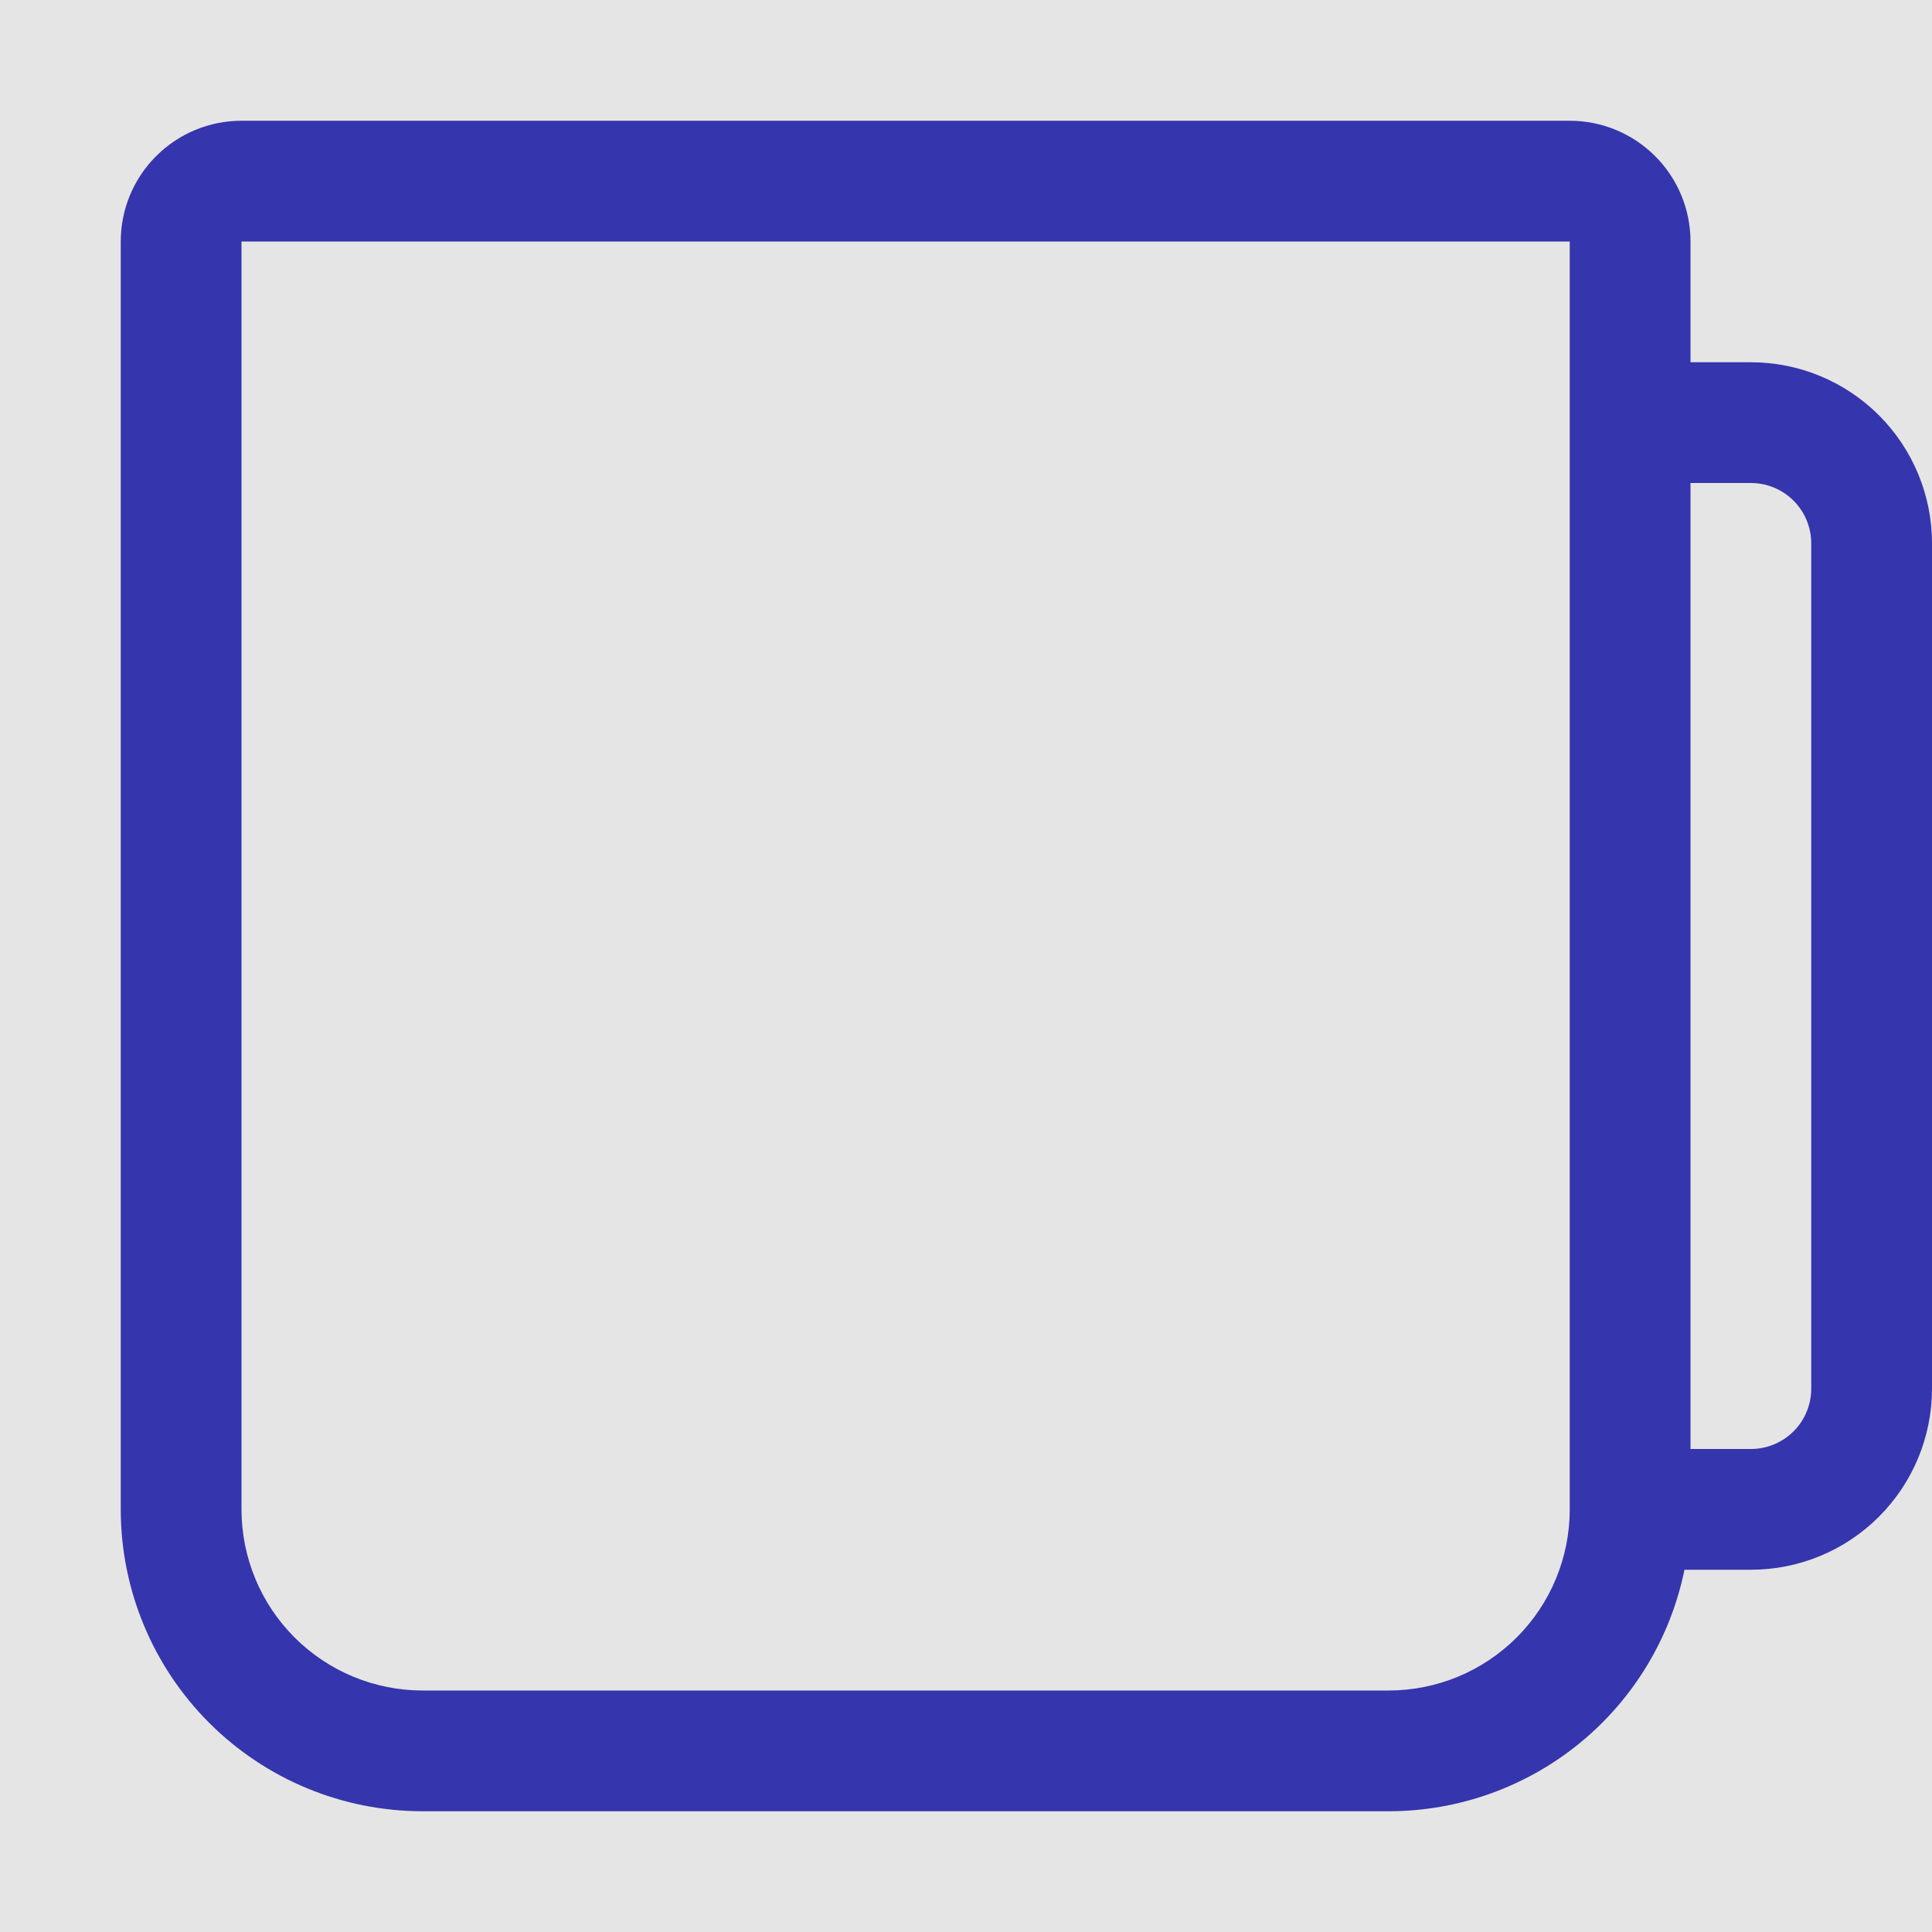
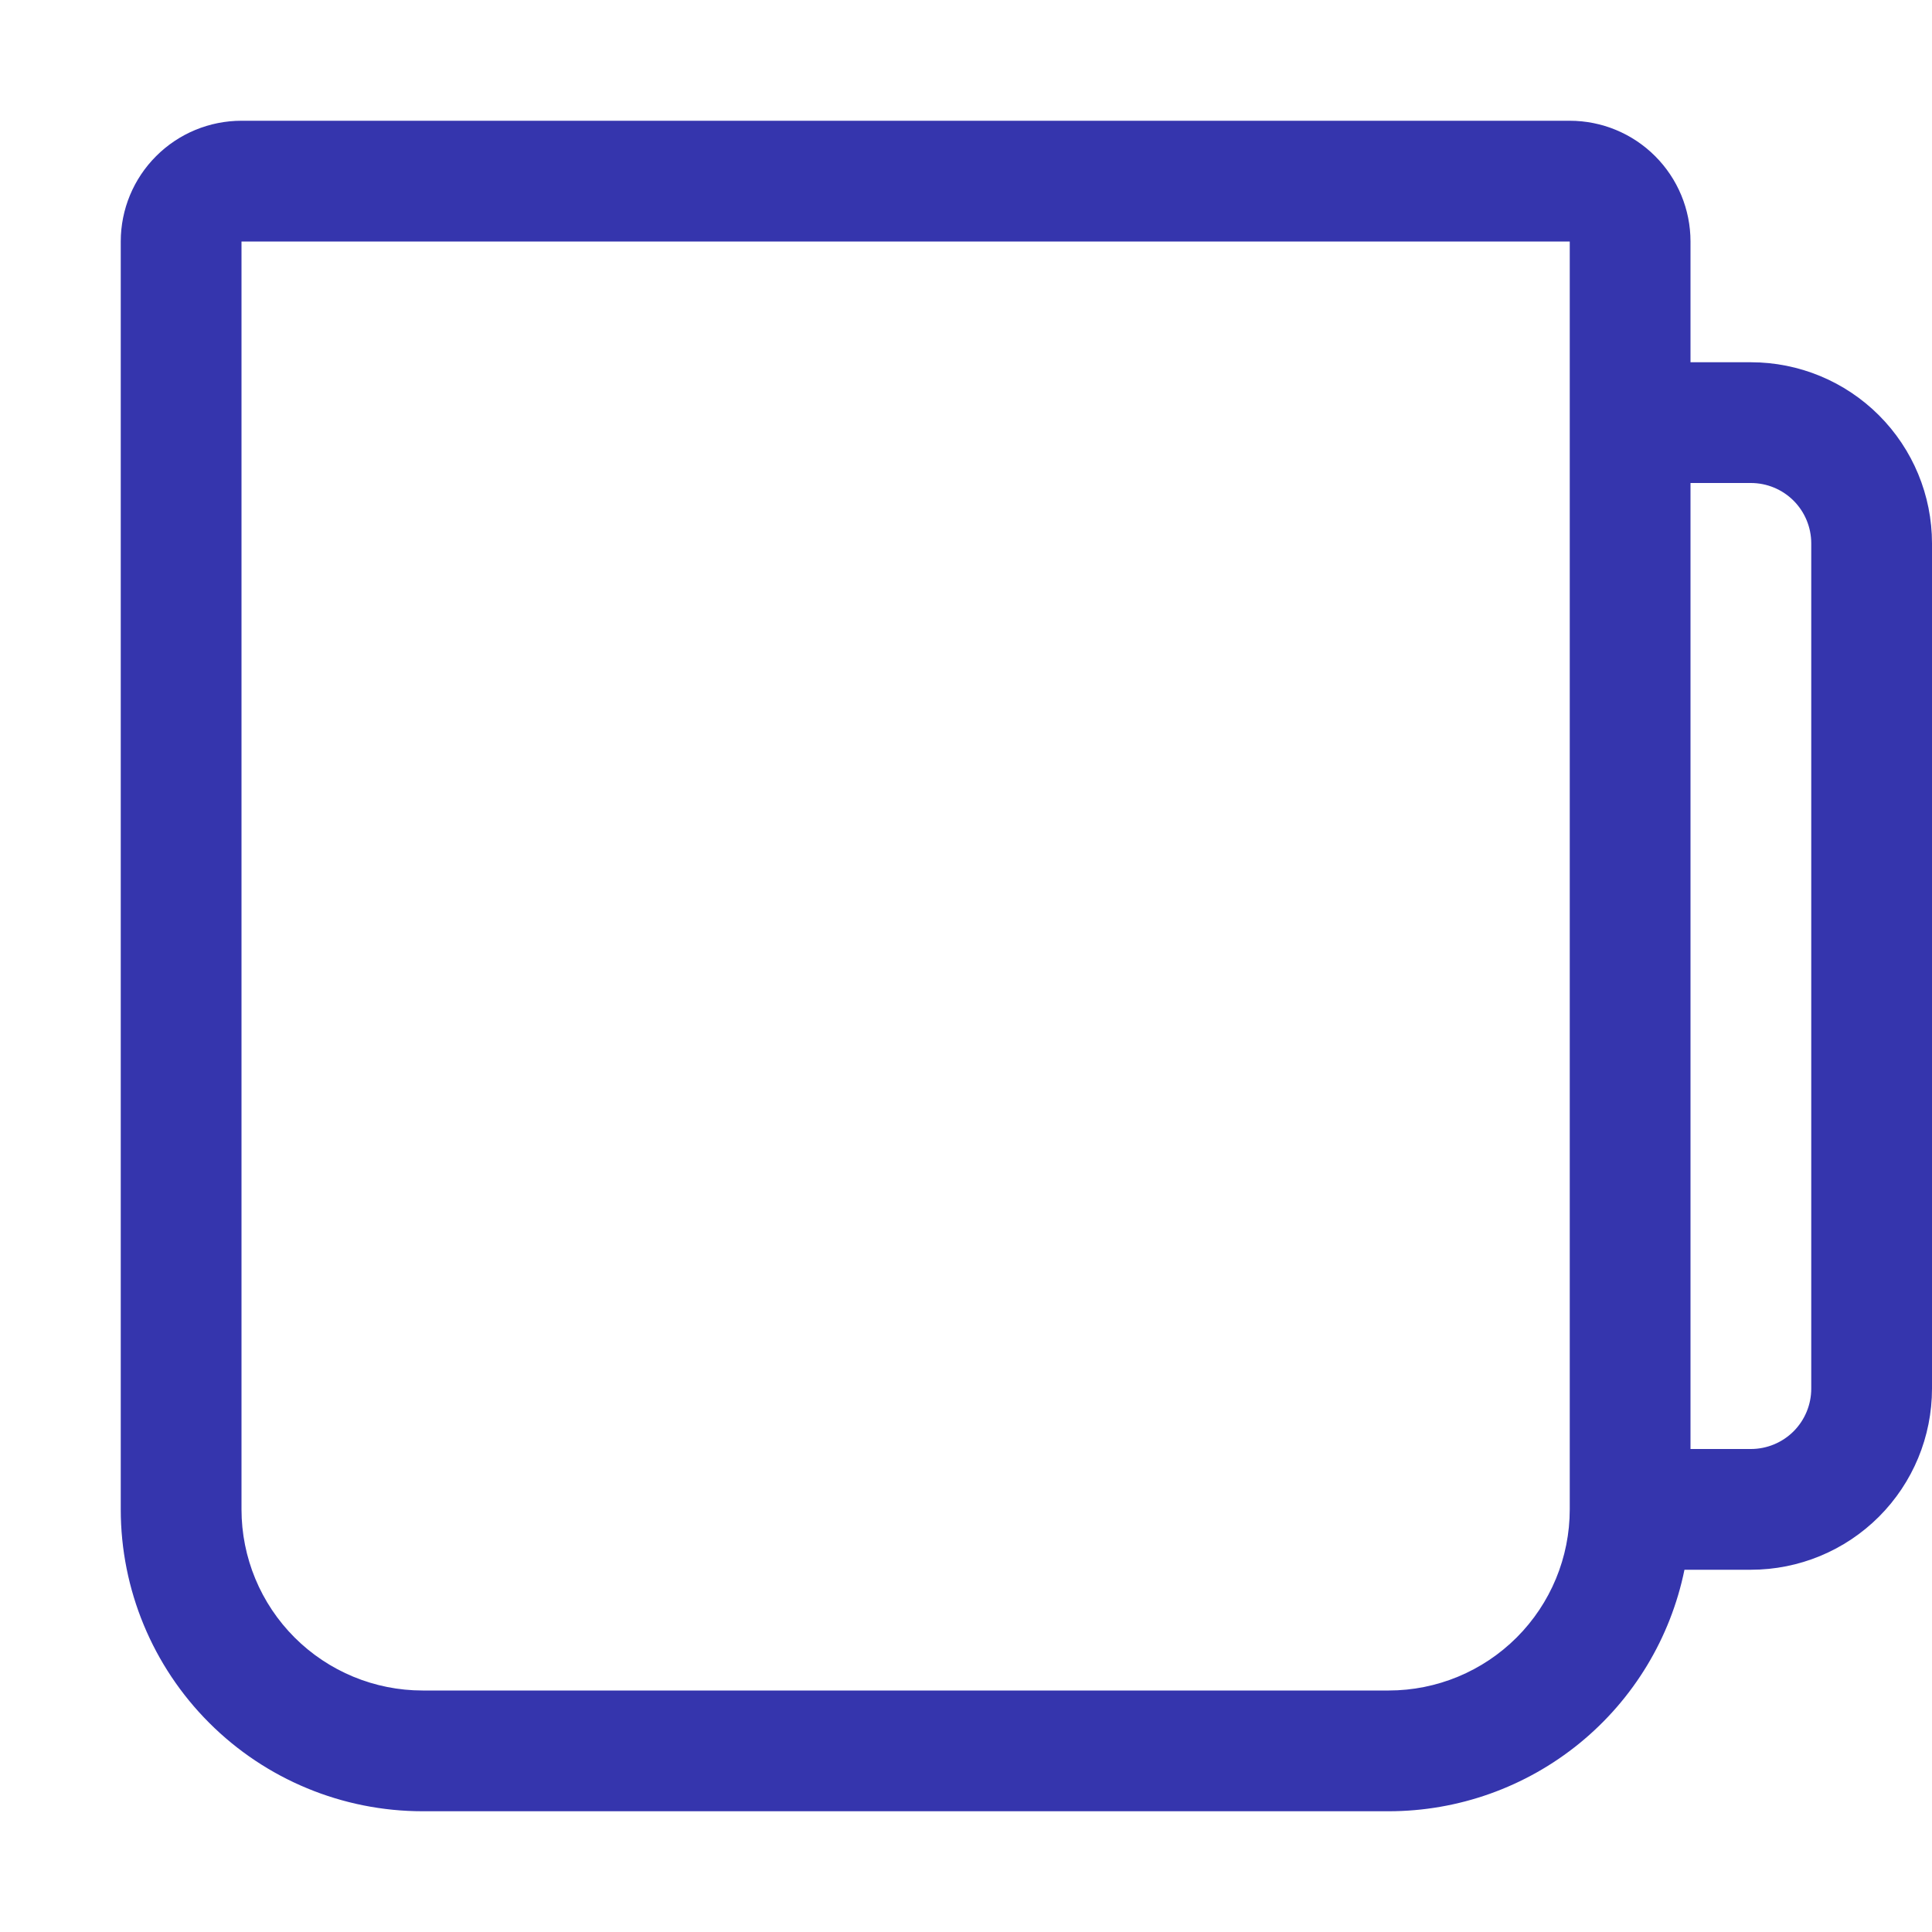
<svg xmlns="http://www.w3.org/2000/svg" width="48" height="48" viewBox="0 0 48 48" fill="none">
-   <rect width="48" height="48" fill="#E5E5E5" />
  <path d="M3 6C3 5.204 3.316 4.441 3.879 3.879C4.441 3.316 5.204 3 6 3H39C39.796 3 40.559 3.316 41.121 3.879C41.684 4.441 42 5.204 42 6V9H43.5C44.694 9 45.838 9.474 46.682 10.318C47.526 11.162 48 12.306 48 13.5V34.5C48 35.694 47.526 36.838 46.682 37.682C45.838 38.526 44.694 39 43.5 39H41.85C41.504 40.694 40.584 42.217 39.244 43.31C37.905 44.403 36.229 45 34.5 45H10.5C8.511 45 6.603 44.21 5.197 42.803C3.79 41.397 3 39.489 3 37.5V6ZM42 36H43.5C43.898 36 44.279 35.842 44.561 35.561C44.842 35.279 45 34.898 45 34.5V13.5C45 13.102 44.842 12.721 44.561 12.439C44.279 12.158 43.898 12 43.5 12H42V36ZM39 6H6V37.5C6 38.694 6.474 39.838 7.318 40.682C8.162 41.526 9.307 42 10.5 42H34.5C35.694 42 36.838 41.526 37.682 40.682C38.526 39.838 39 38.694 39 37.5V6Z" fill="#3535AD" />
</svg>
